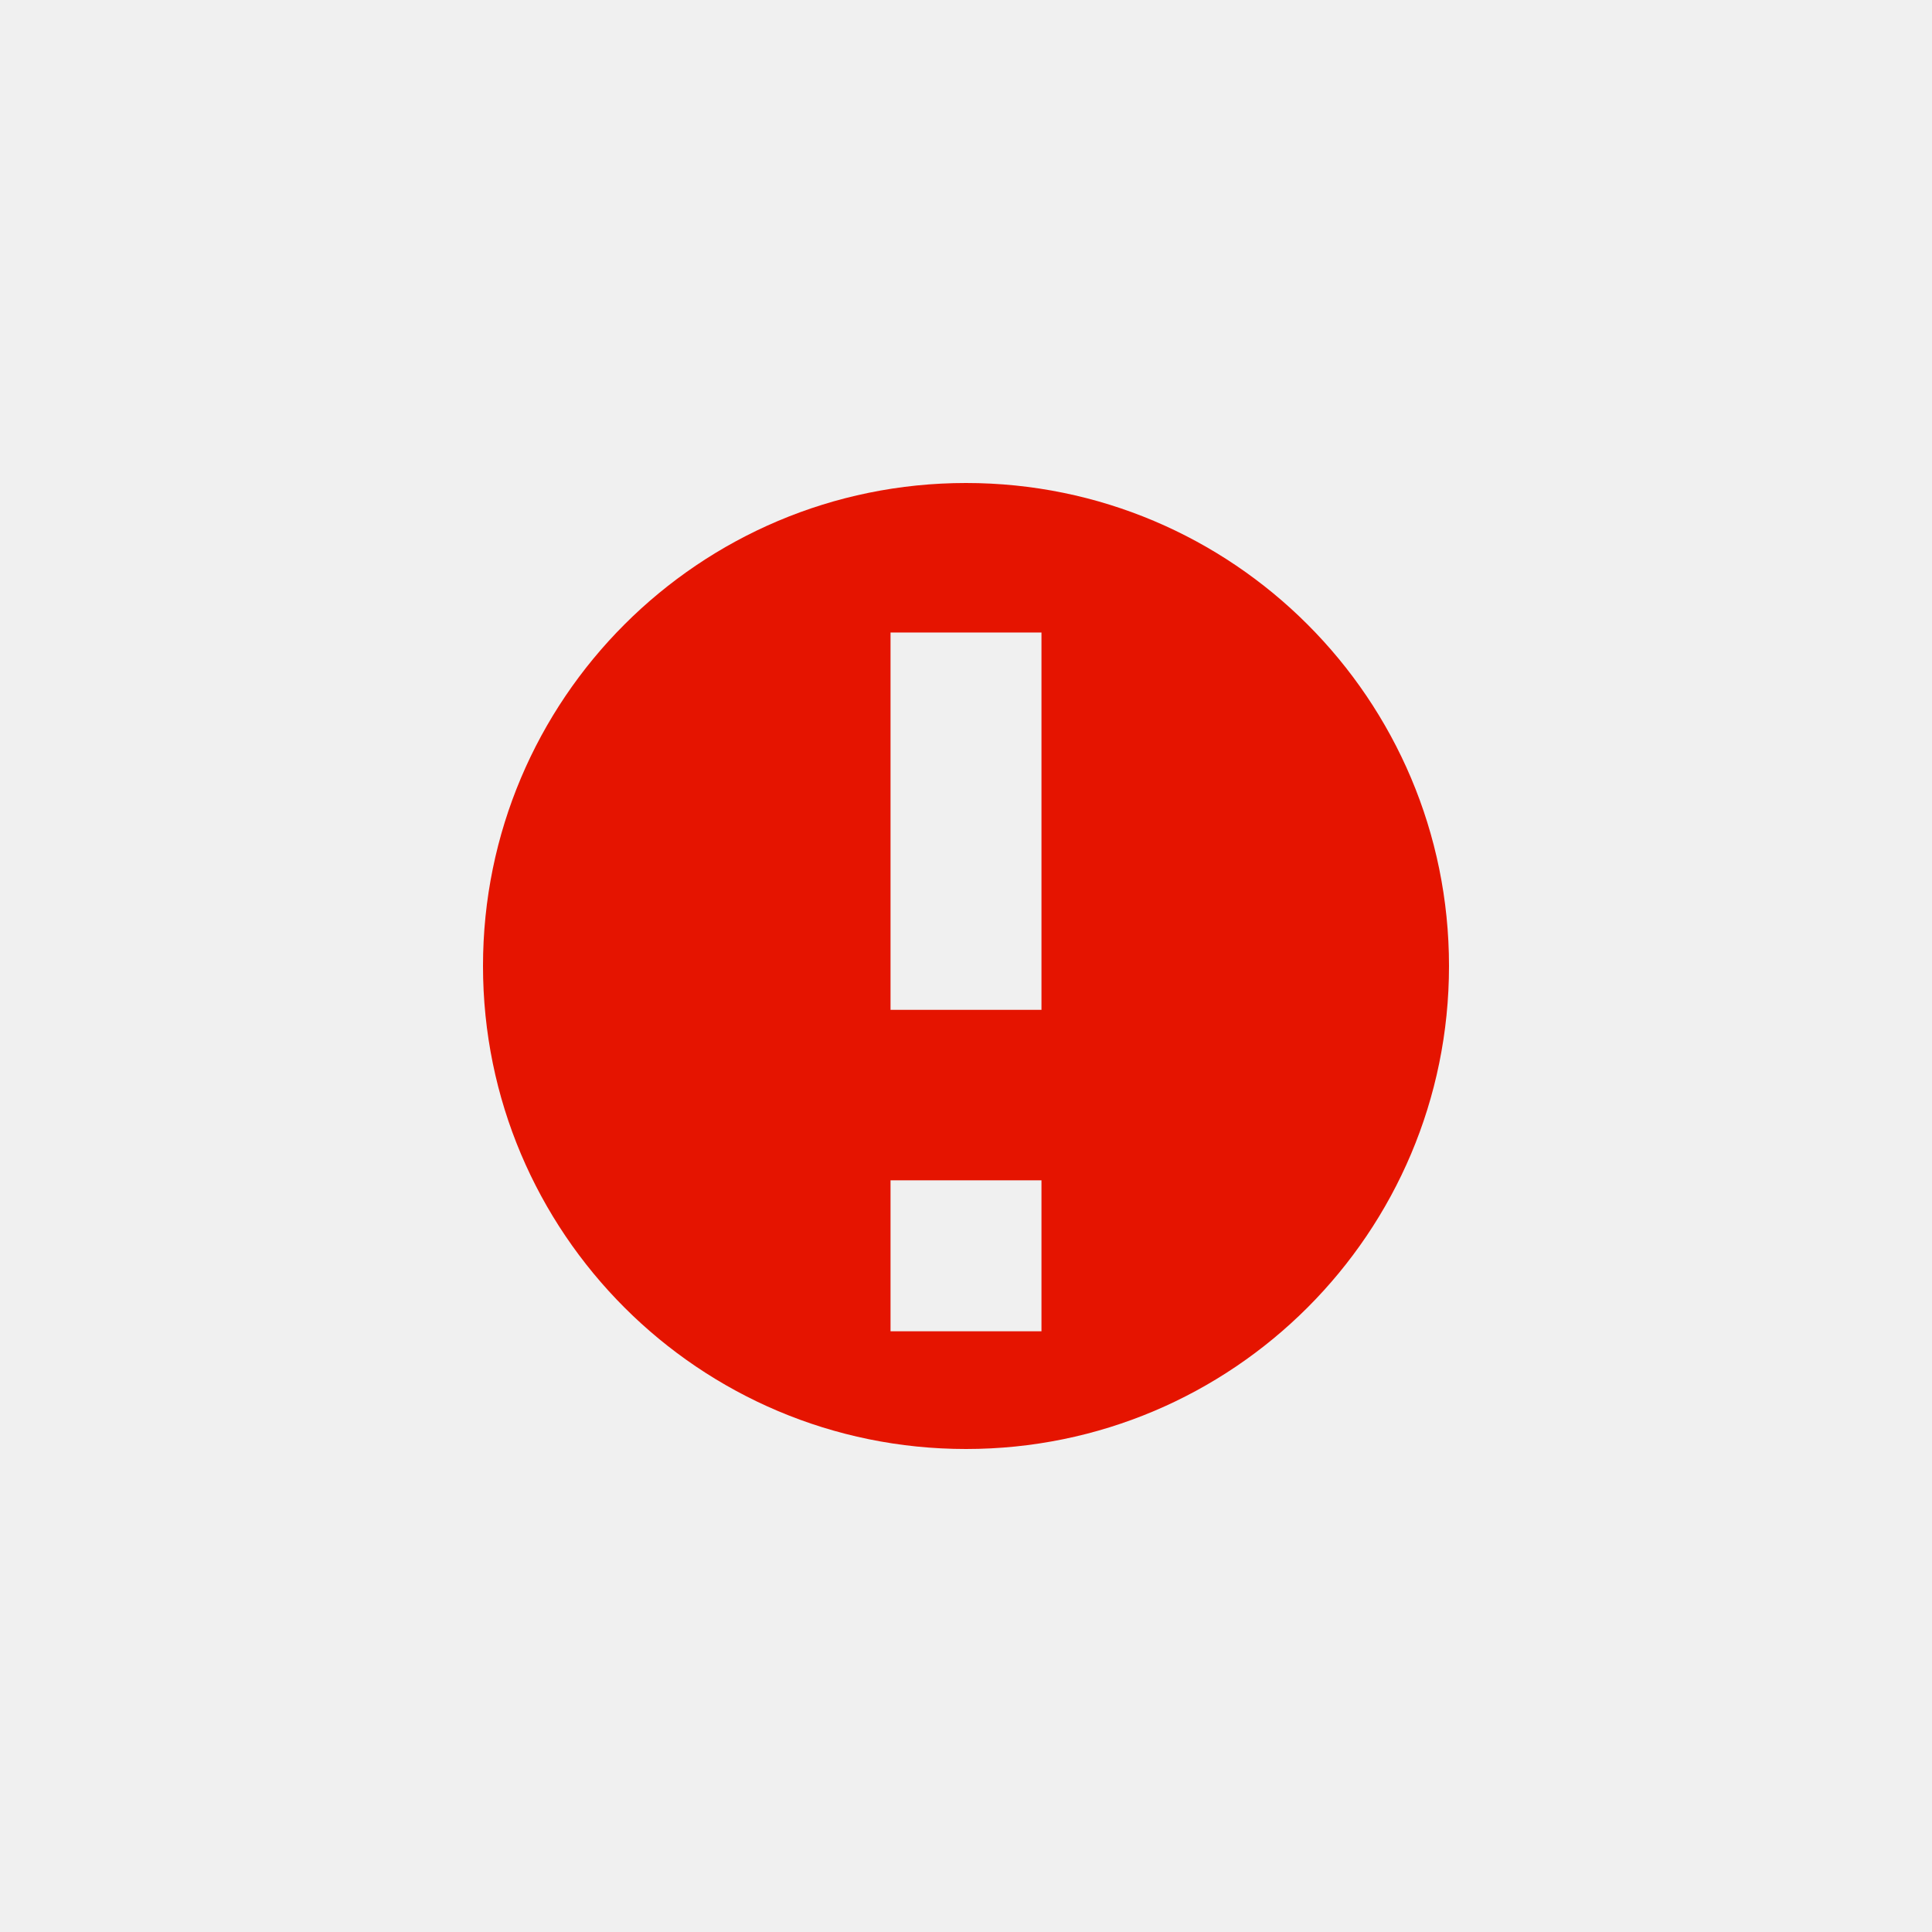
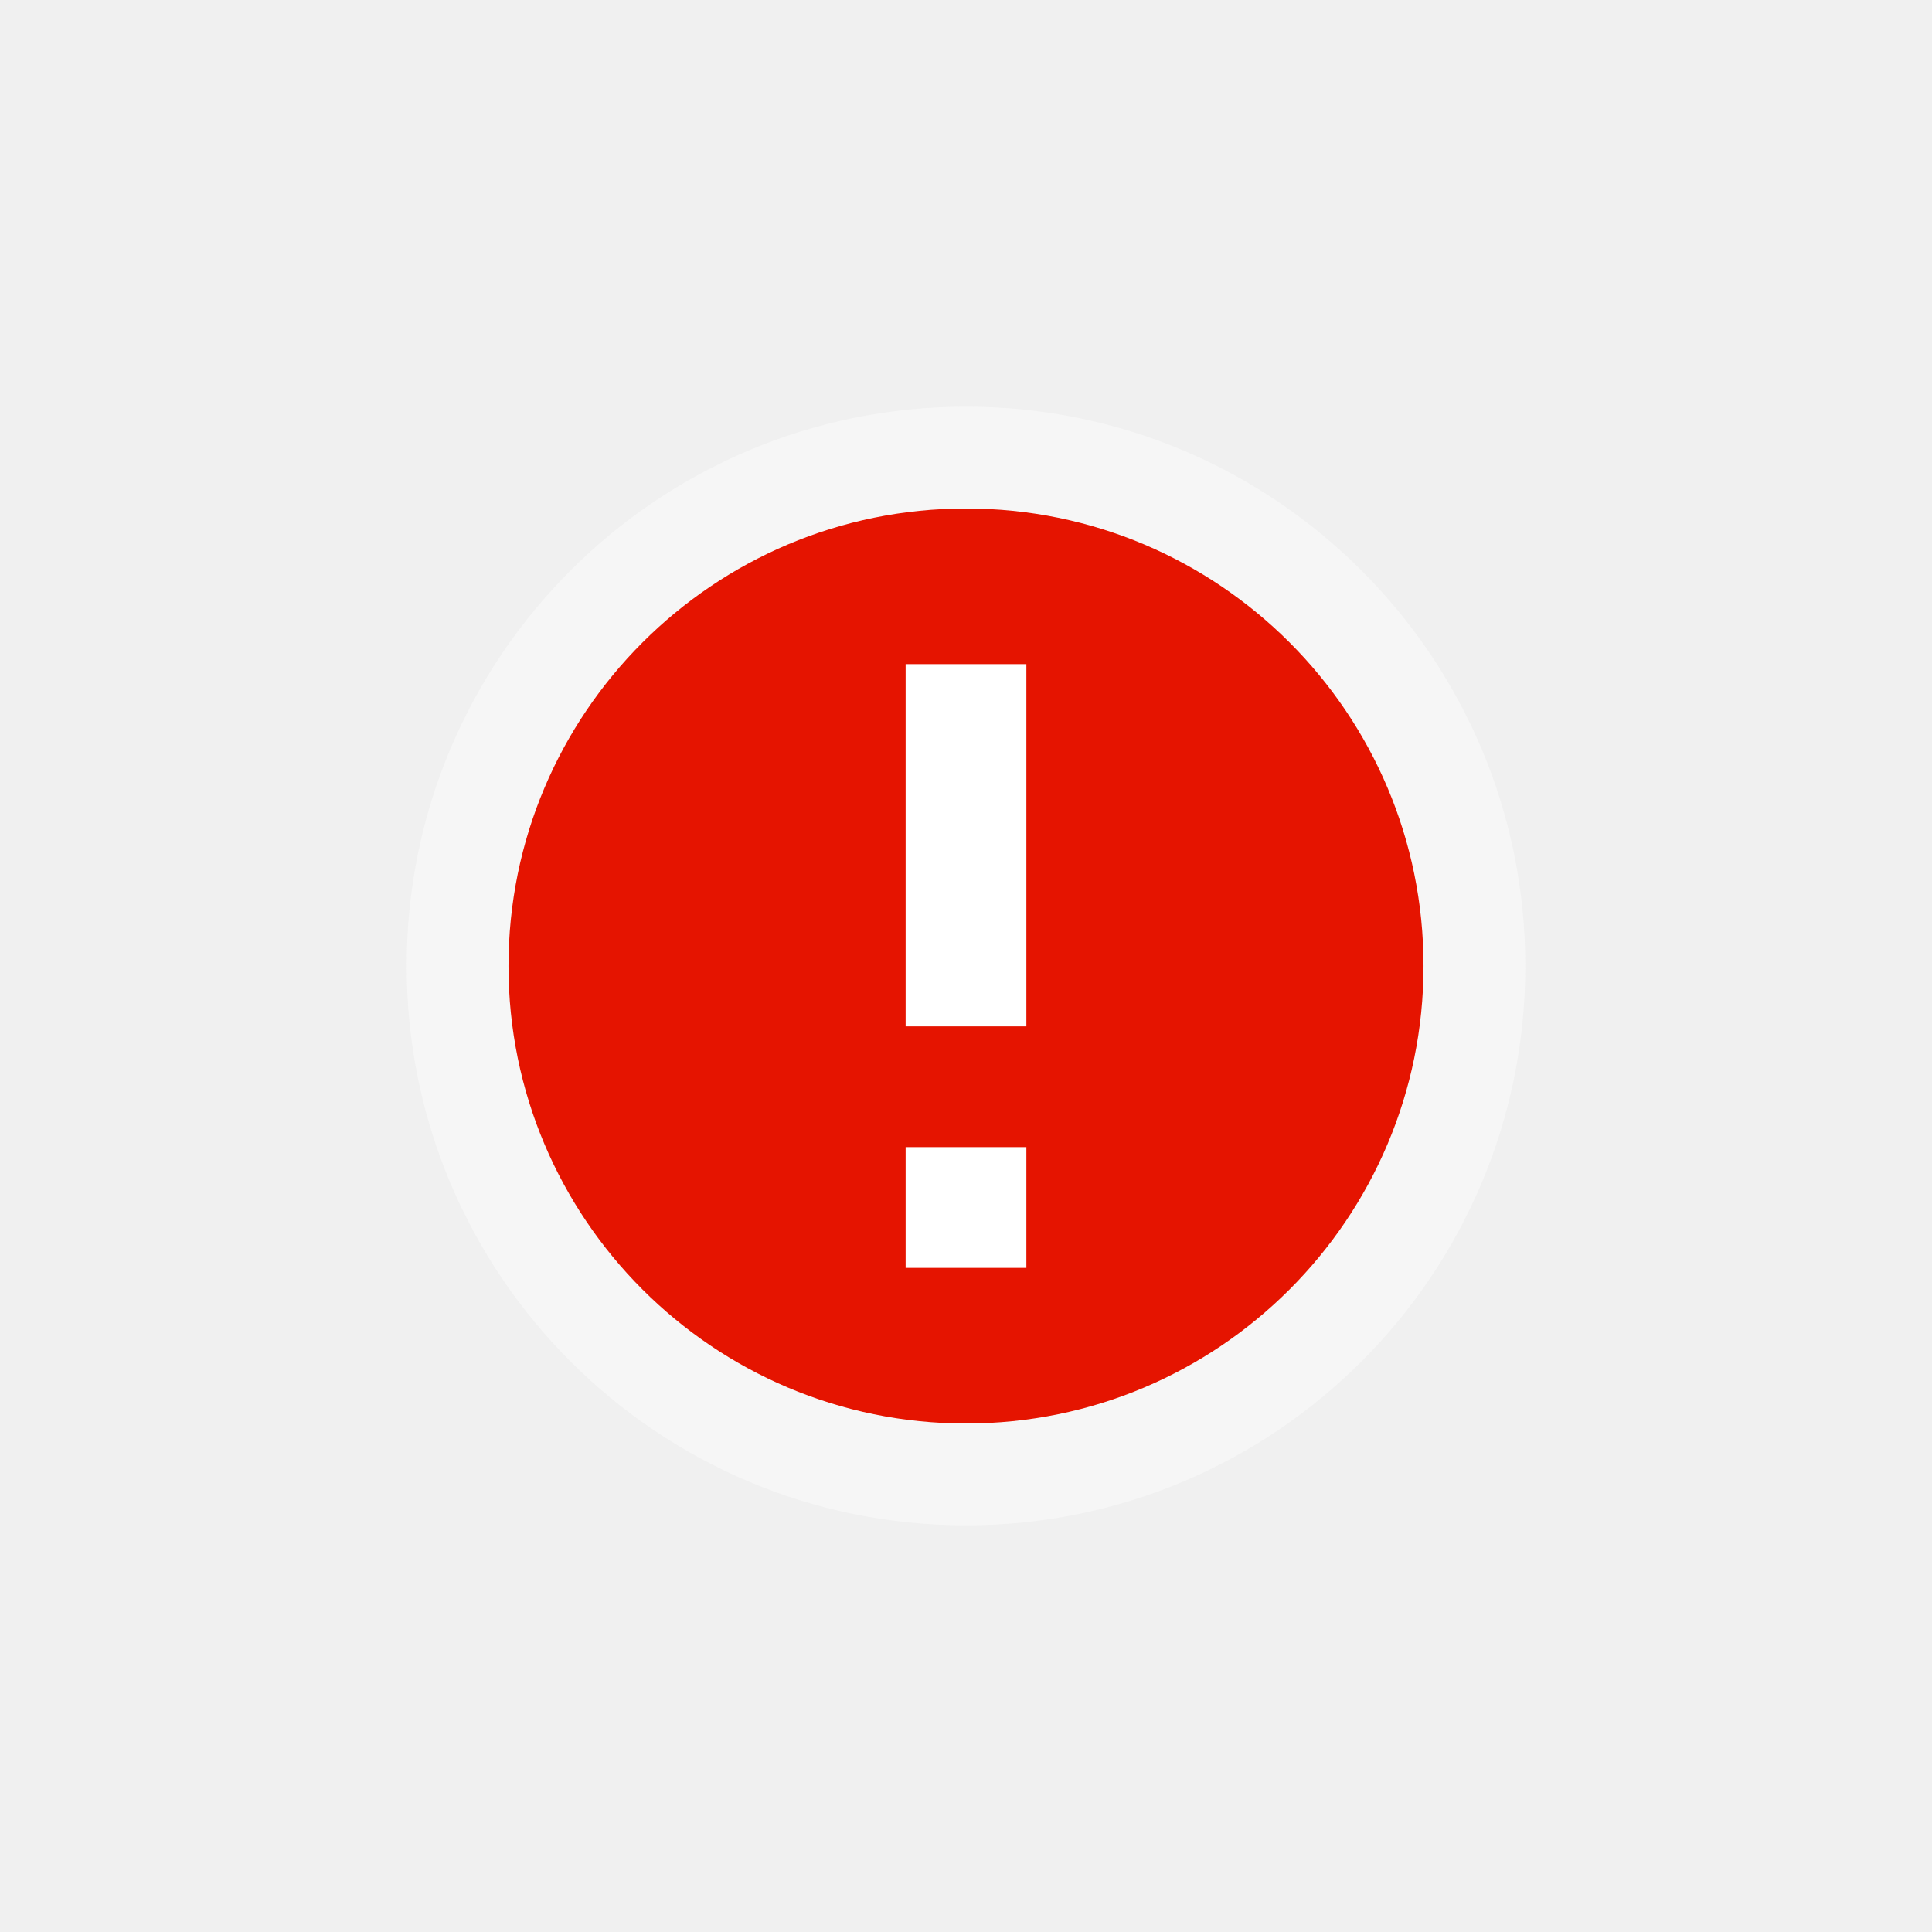
<svg xmlns="http://www.w3.org/2000/svg" viewBox="0 0 16 16">
  <defs>
-     <style>.icon-canvas-transparent,.icon-vs-out{fill:#f6f6f6;}.icon-canvas-transparent{opacity:0;}.icon-vs-red{fill:#e51400;}</style>
+     <style>.icon-canvas-transparent,.icon-vs-out{fill:#f6f6f6;}.icon-canvas-transparent{opacity:0;}.icon-vs-red{fill:#e51400;}.icon-white{fill:#fff;}</style>
  </defs>
  <g id="canvas">
    <path class="icon-canvas-transparent" d="M16,0V16H0V0Z" />
  </g>
-   <g id="outline" style="display: none;">
-     <path class="icon-vs-out" d="M13,8A5,5,0,1,1,8,3,5.006,5.006,0,0,1,13,8Z" />
-   </g>
  <g id="iconBg">
-     <path class="icon-vs-red" d="M8,4a4,4,0,1,0,4,4A4,4,0,0,0,8,4Zm.625,7.025H7.375V9.775h1.25Zm0-2.662H7.375V5.238h1.25Z" />
+     <circle class="icon-vs-out" cx="8" cy="8" r="4.632" />
+     <path class="icon-vs-red" d="M11.789,8A3.789,3.789,0,1,1,8,4.211,3.788,3.788,0,0,1,11.789,8Z" />
+     <path class="icon-white" d="M7.5,9.5h1v1h-1Zm0-4v3h1v-3Z" />
  </g>
</svg>
